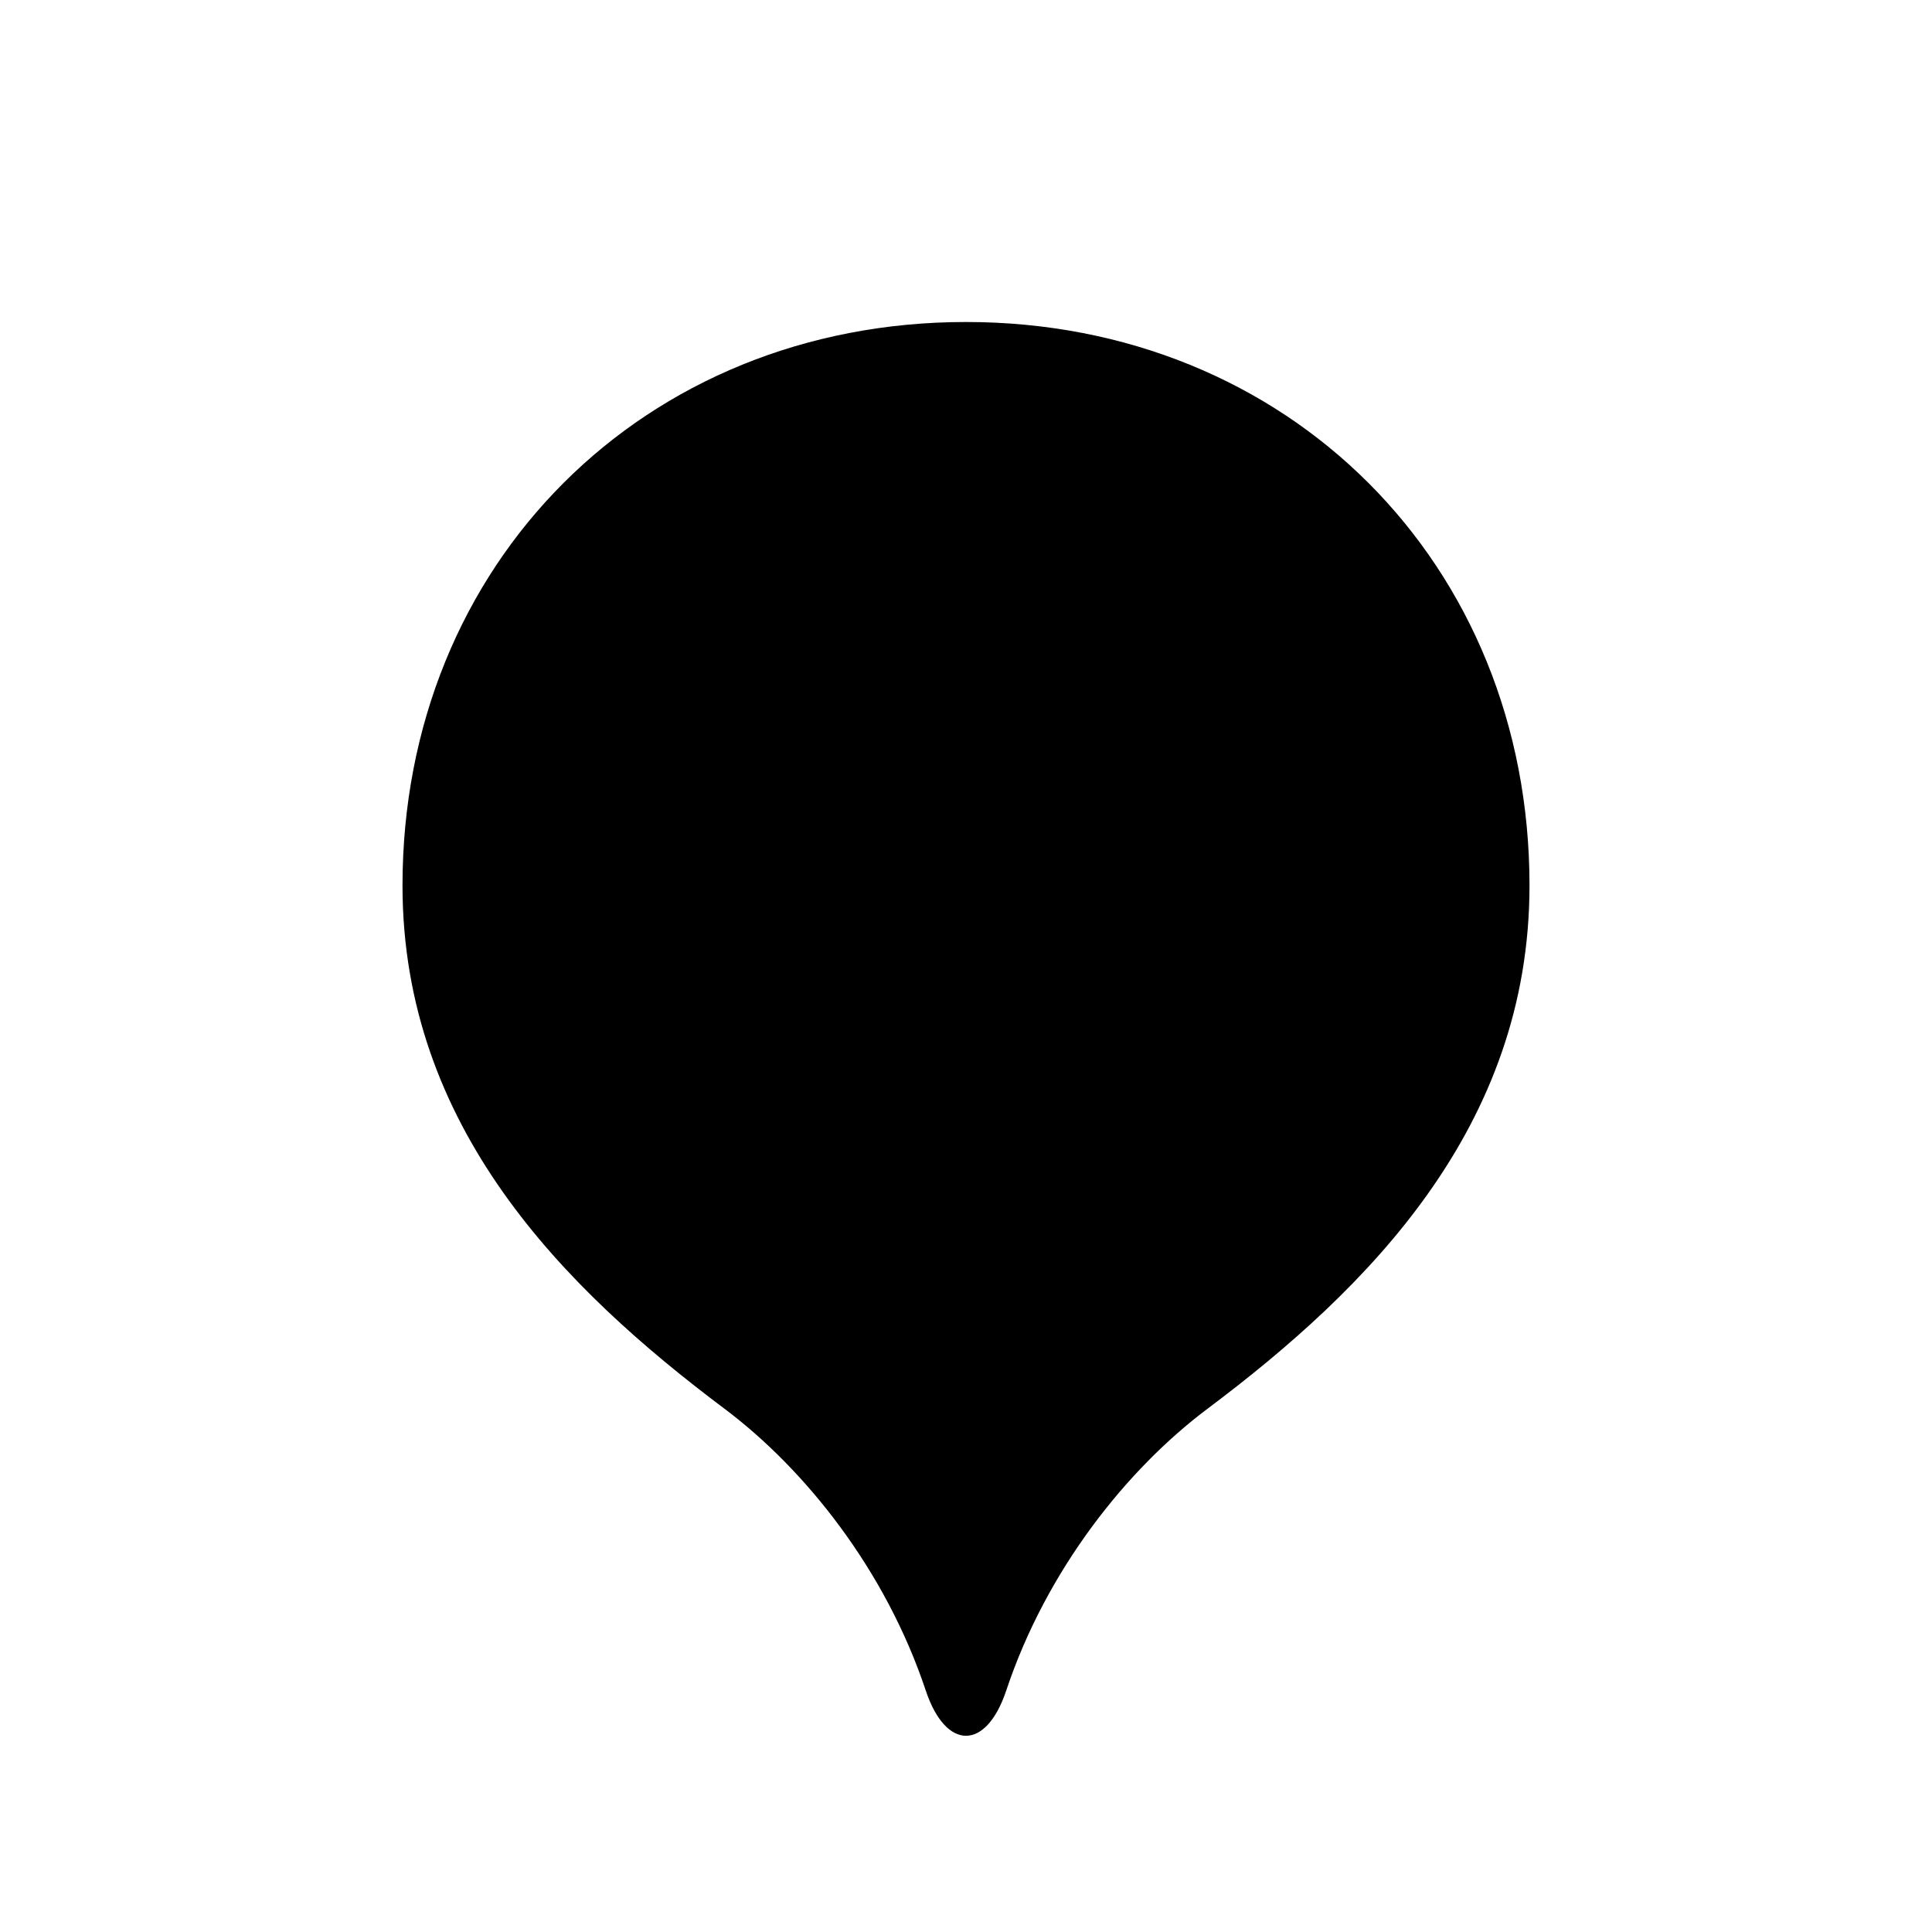
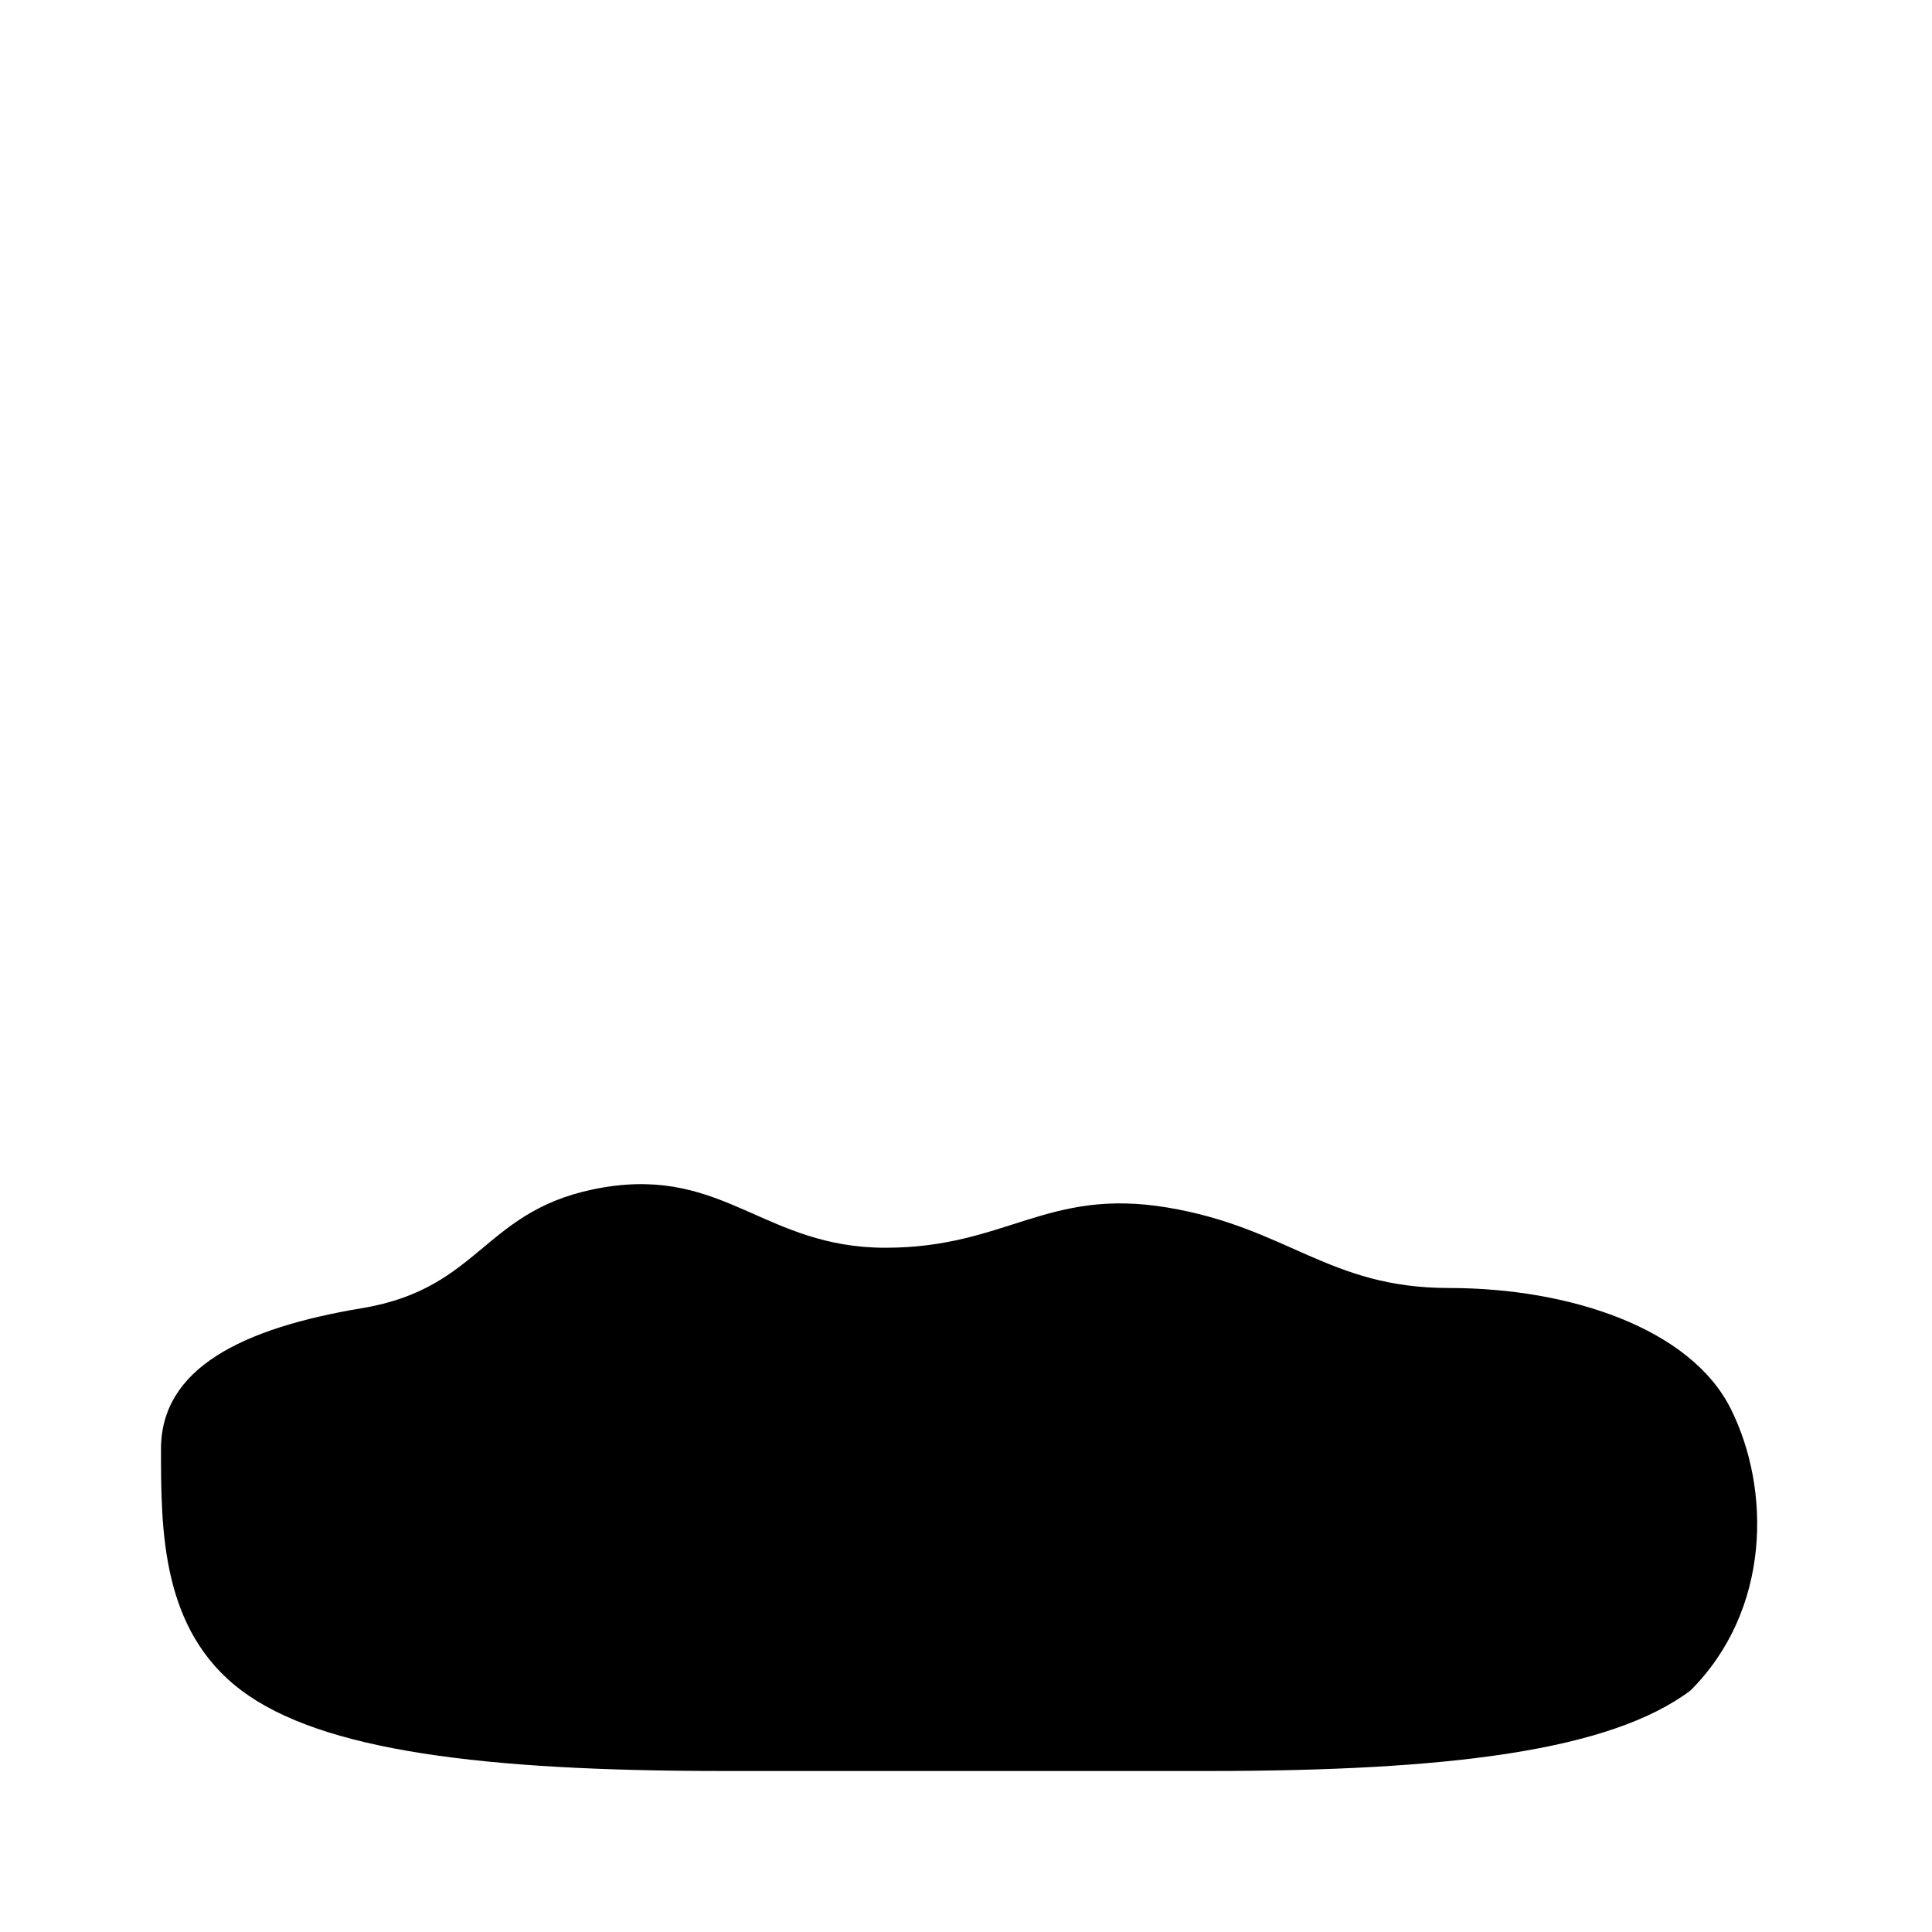
<svg xmlns="http://www.w3.org/2000/svg" viewBox="0 0 48 48" width="48" height="48">
-   <path d="M24 8            C32 8, 38 14, 38 22            C38 28, 34 32, 30 35            C28 36.5, 26 39, 25 42            C24.5 43.5, 23.5 43.5, 23 42            C22 39, 20 36.5, 18 35            C14 32, 10 28, 10 22            C10 14, 16 8, 24 8Z" fill="currentColor" />
+   <path d="M4 36            C4 34, 6 33, 9 32.5            C12 32, 12 30, 15 29.5            C18 29, 19 31, 22 31            C25 31, 26 29.5, 29 30            C32 30.5, 33 32, 36 32            C39 32, 42 33, 43 35            C44 37, 44 40, 42 42            C40 43.5, 36 44, 30 44            L18 44            C12 44, 8 43.5, 6 42            C4 40.5, 4 38, 4 36Z" fill="currentColor" />
</svg>
